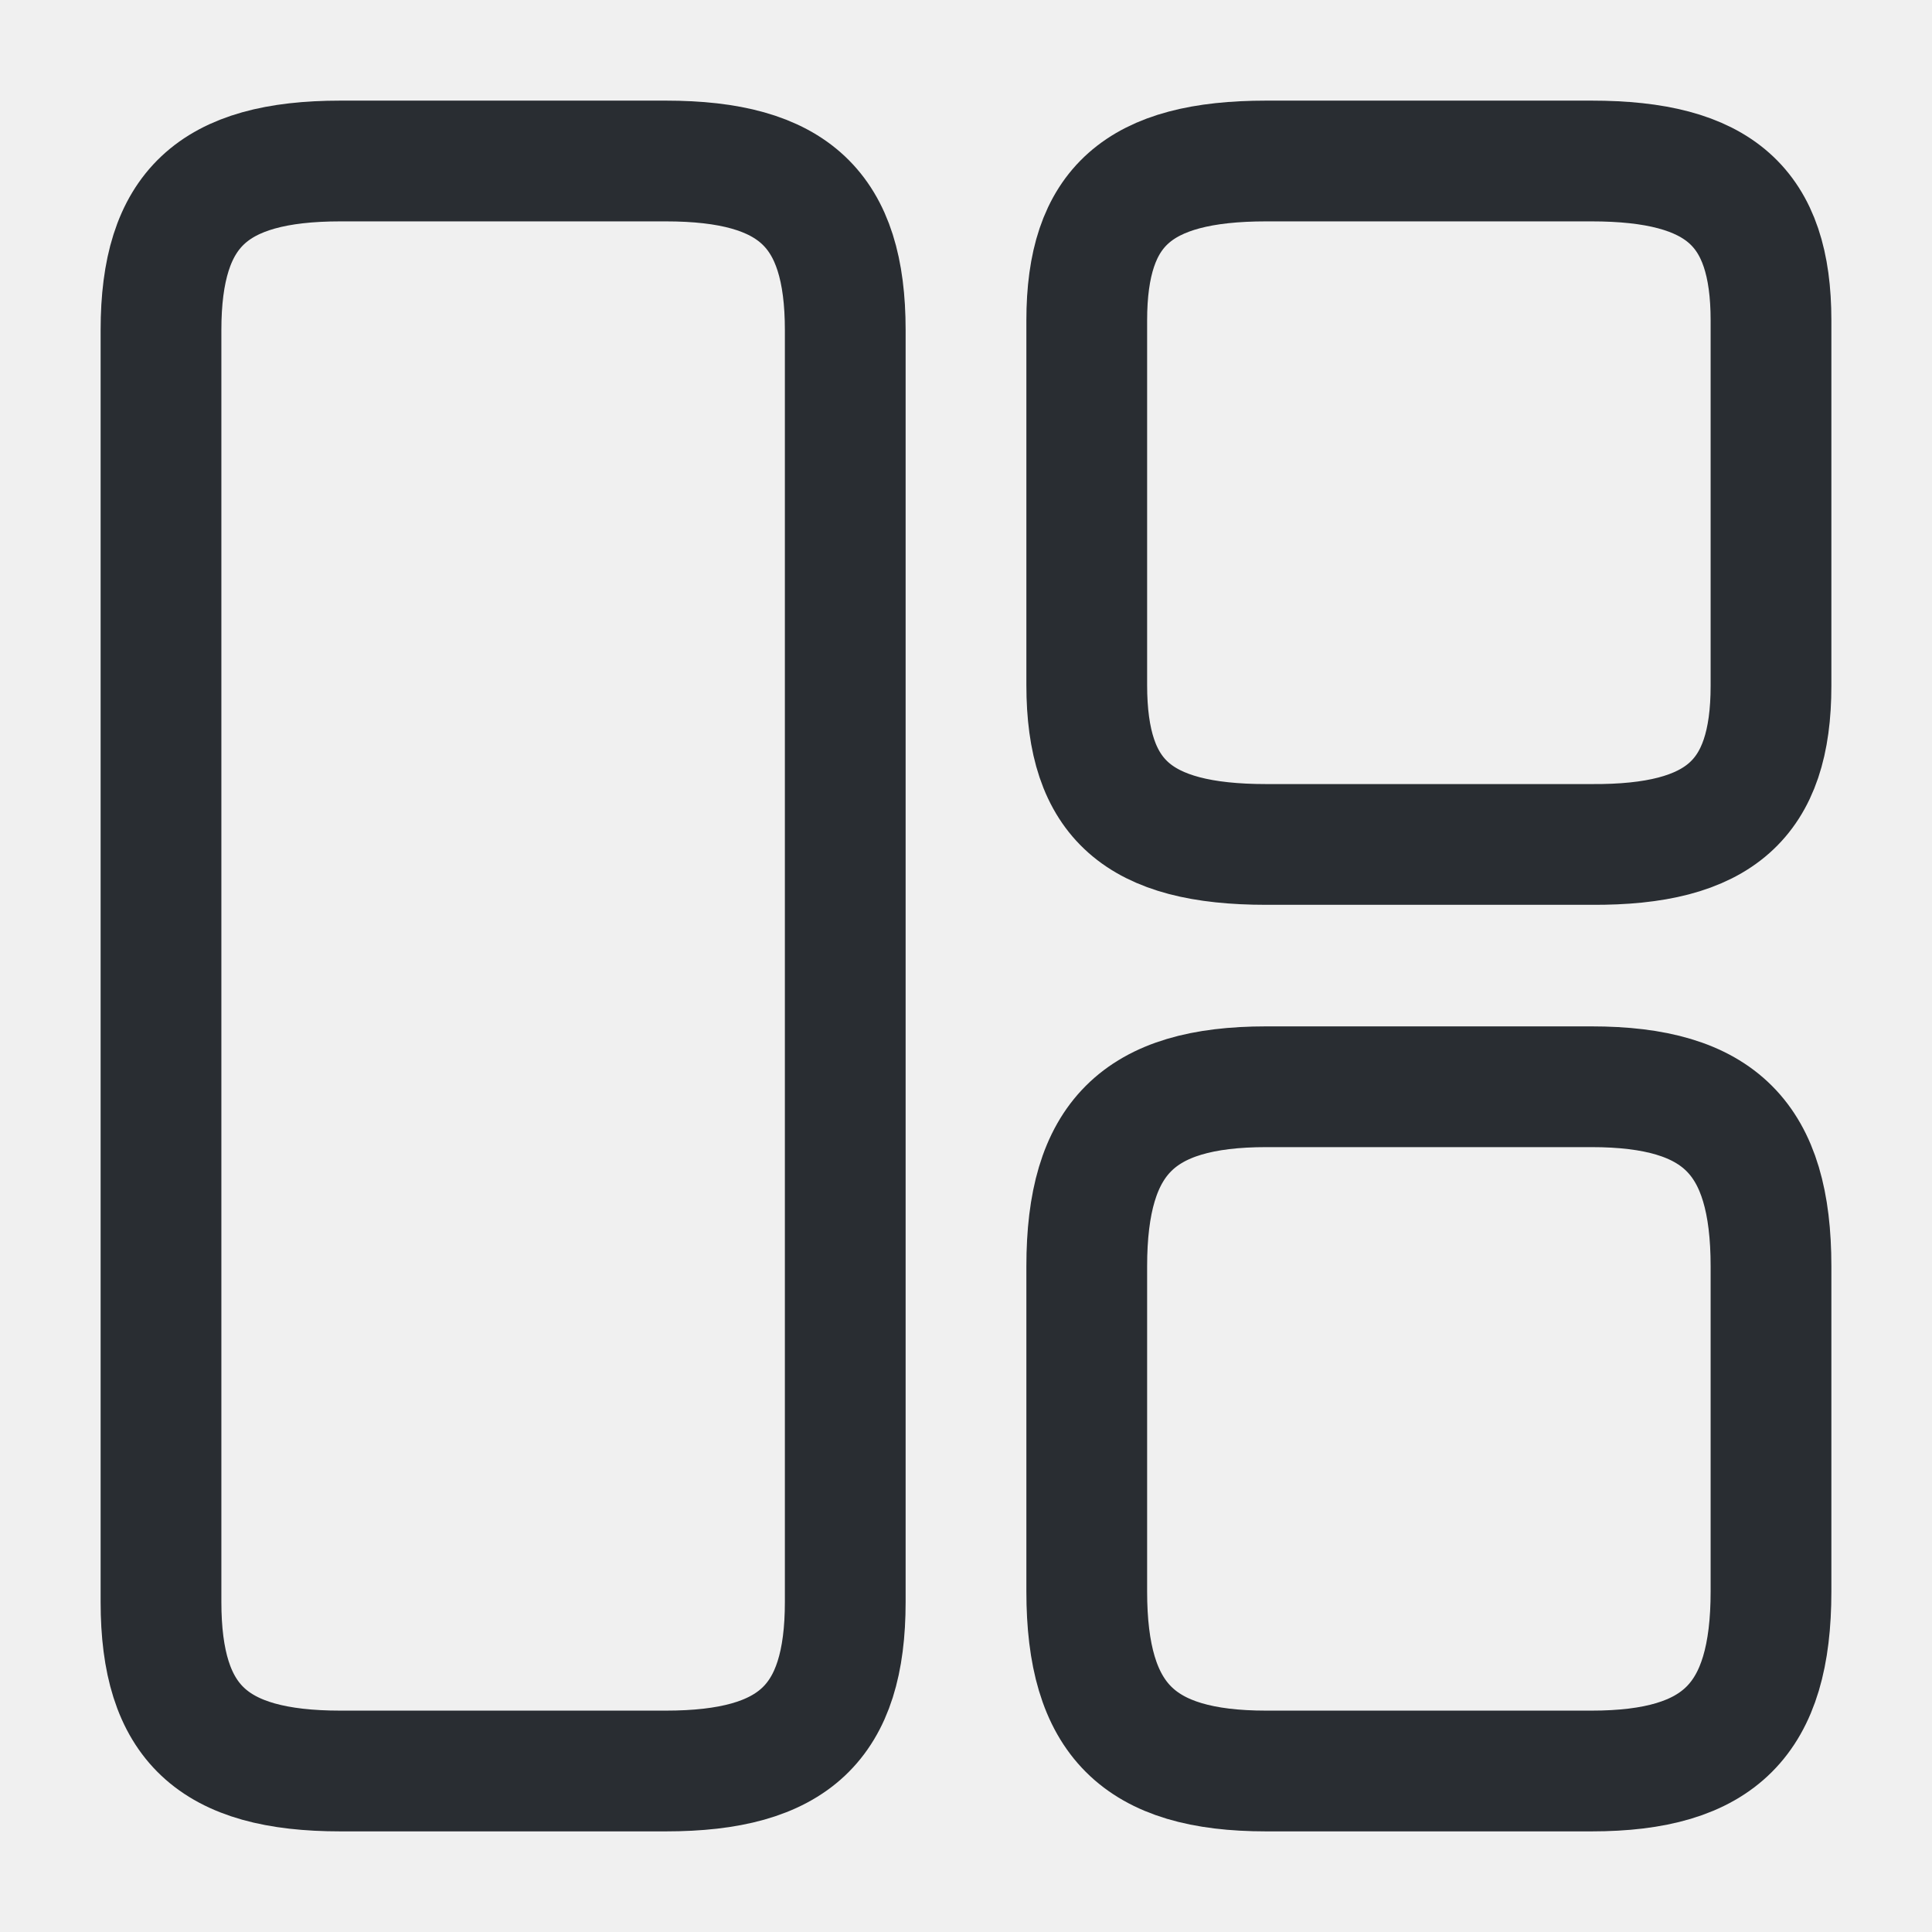
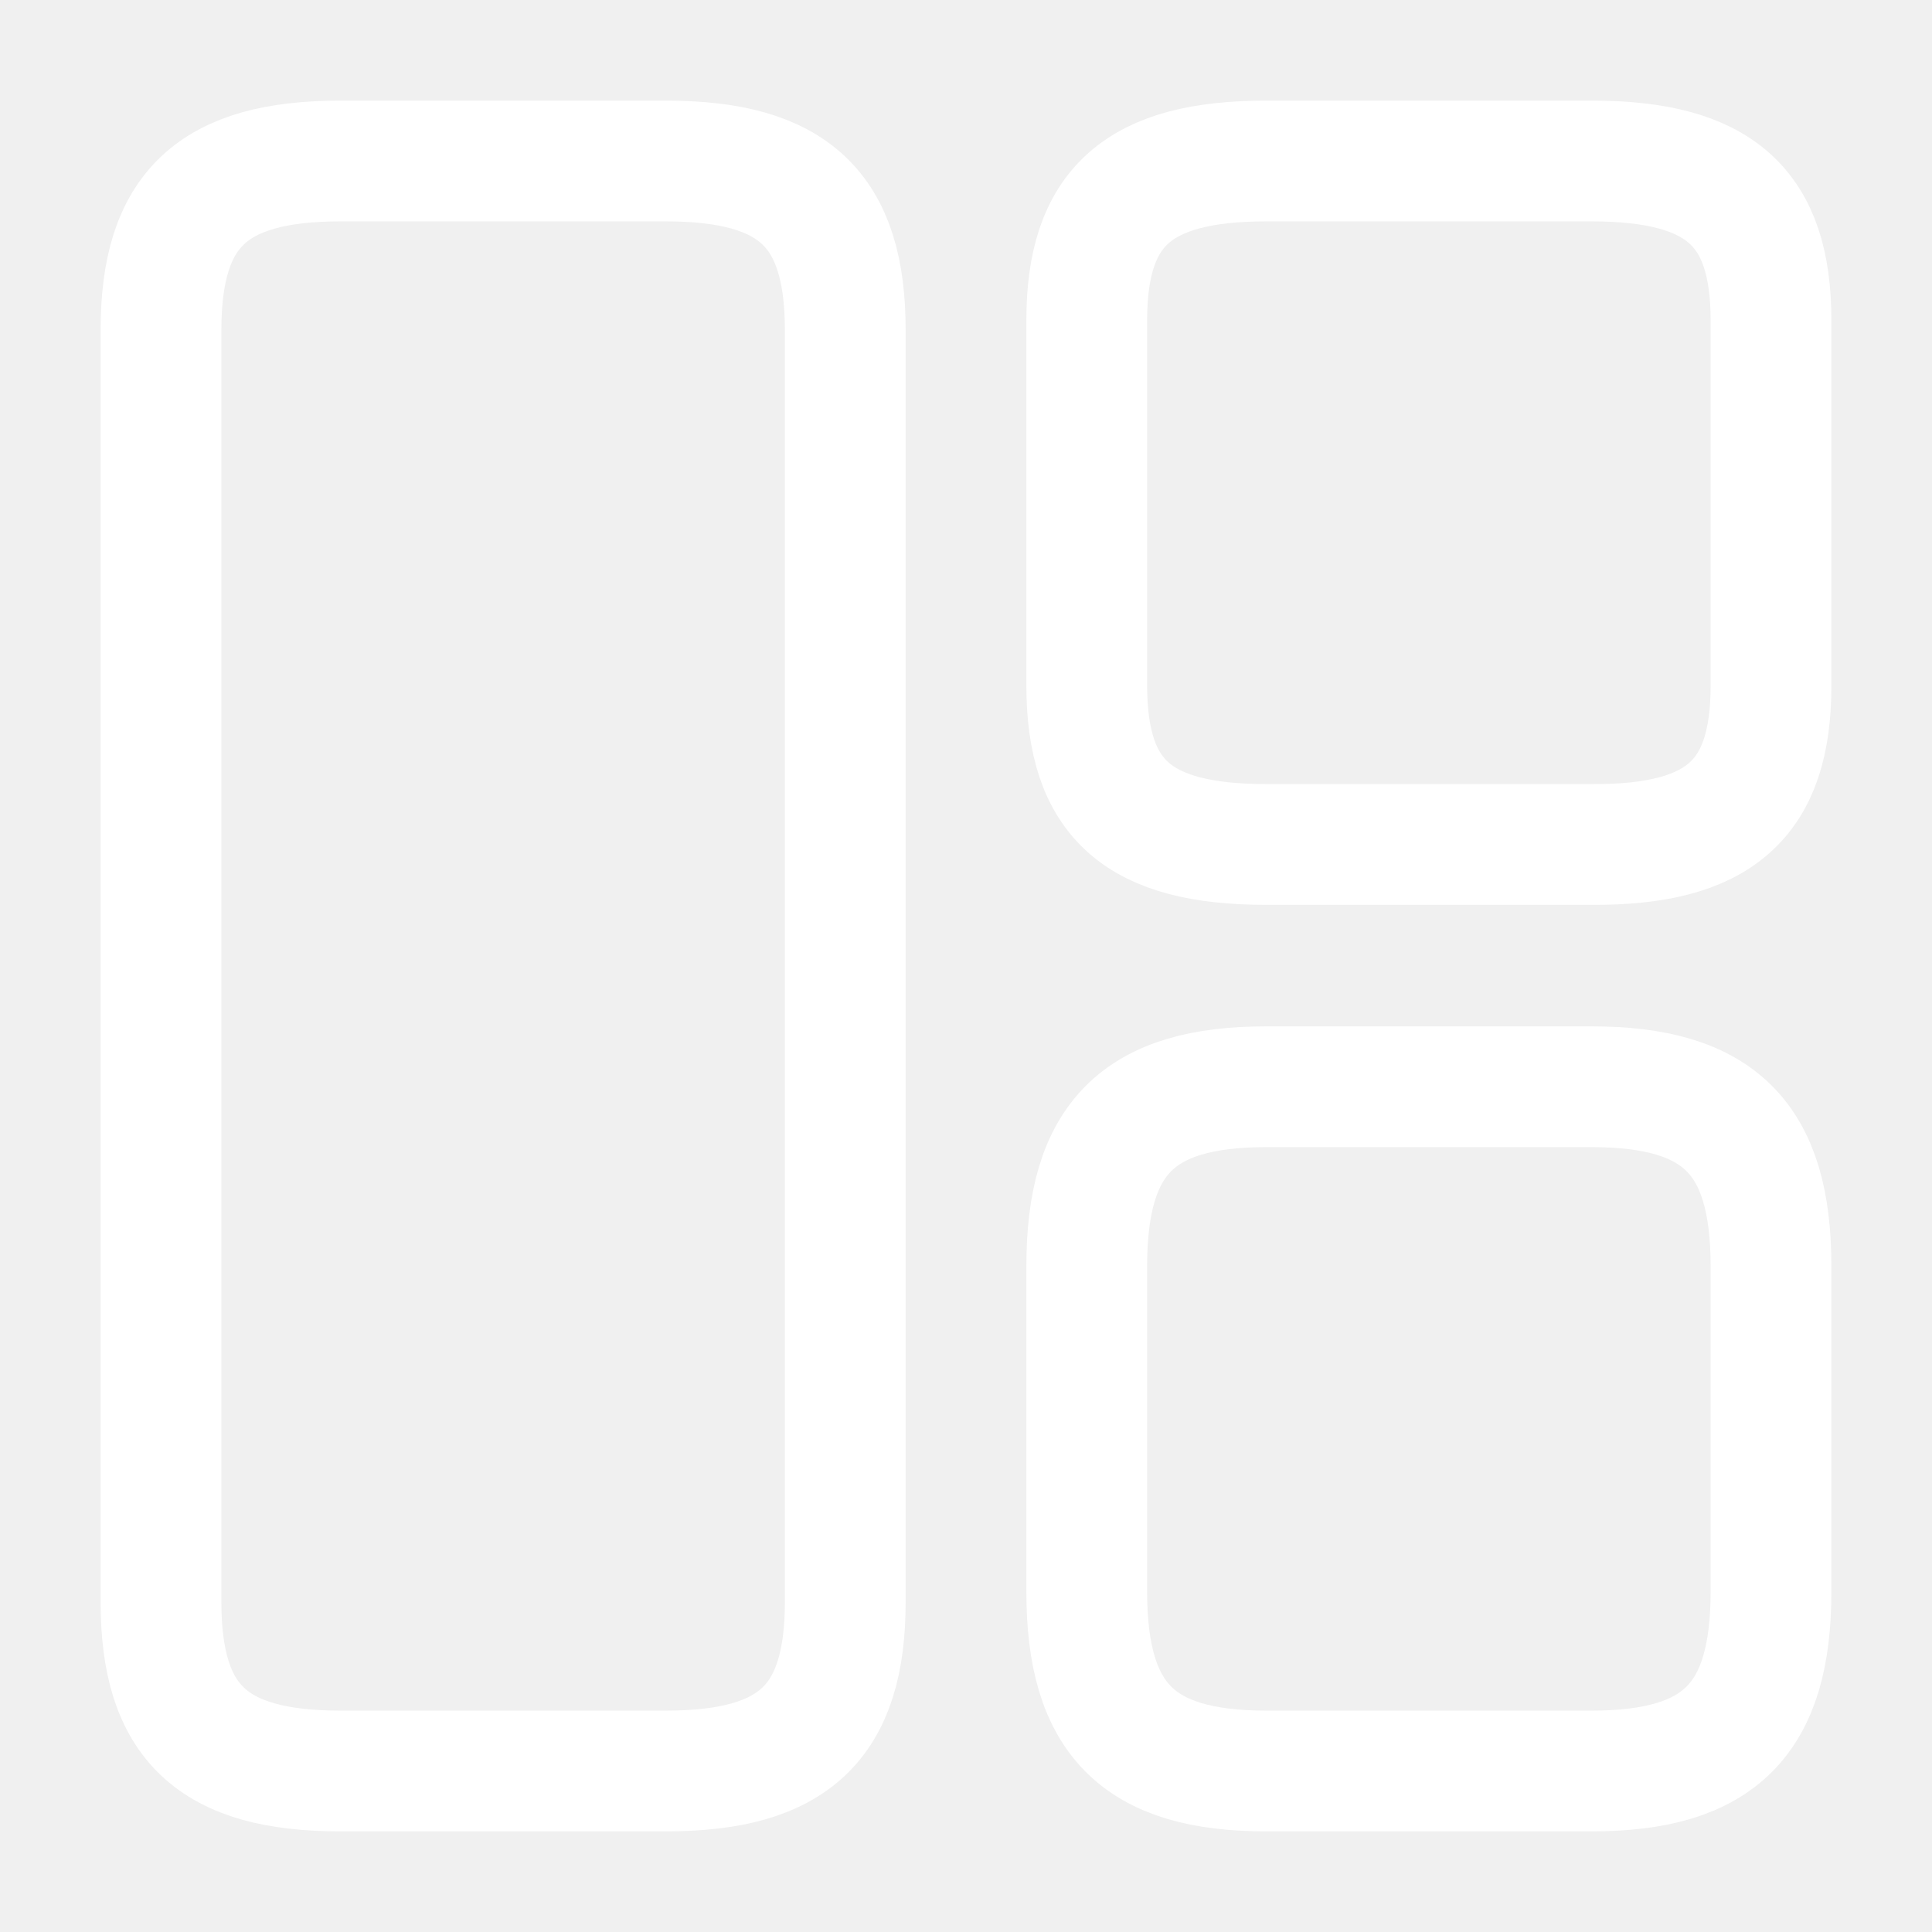
<svg xmlns="http://www.w3.org/2000/svg" width="24" height="24" viewBox="0 0 24 24" fill="none">
-   <path d="M10.5 19.9V4.1C10.5 2.6 9.86 2 8.27 2H4.23C2.64 2 2 2.6 2 4.1V19.9C2 21.4 2.64 22 4.23 22H8.27C9.86 22 10.5 21.4 10.5 19.9Z" stroke="#292D32" stroke-width="1.5" stroke-linecap="round" stroke-linejoin="round" />
-   <path d="M22 8.52V3.98C22 2.57 21.36 2 19.77 2H15.73C14.14 2 13.5 2.57 13.5 3.98V8.51C13.5 9.93 14.14 10.49 15.73 10.49H19.77C21.36 10.5 22 9.93 22 8.52Z" stroke="#292D32" stroke-width="1.5" stroke-linecap="round" stroke-linejoin="round" />
-   <path d="M22 19.77V15.73C22 14.14 21.36 13.5 19.77 13.5H15.73C14.14 13.5 13.5 14.14 13.5 15.73V19.77C13.5 21.36 14.14 22 15.73 22H19.77C21.36 22 22 21.36 22 19.77Z" stroke="#292D32" stroke-width="1.5" stroke-linecap="round" stroke-linejoin="round" />
+   <path d="M10.5 19.9V4.1C10.5 2.6 9.86 2 8.27 2H4.23C2.64 2 2 2.6 2 4.1V19.9C2 21.4 2.64 22 4.23 22H8.27C9.86 22 10.5 21.4 10.5 19.9Z" stroke="#FFFFFF" stroke-width="1.5" stroke-linecap="round" stroke-linejoin="round" />
+   <path d="M22 8.52V3.98C22 2.57 21.36 2 19.77 2H15.73C14.14 2 13.5 2.57 13.5 3.98V8.51C13.5 9.93 14.14 10.49 15.73 10.49H19.77C21.36 10.5 22 9.93 22 8.52Z" stroke="#FFFFFF" stroke-width="1.5" stroke-linecap="round" stroke-linejoin="round" />
+   <path d="M22 19.77V15.73C22 14.14 21.36 13.5 19.77 13.5H15.73C14.14 13.5 13.5 14.14 13.5 15.73V19.77C13.5 21.36 14.14 22 15.73 22H19.77C21.36 22 22 21.36 22 19.77Z" stroke="#FFFFFF" stroke-width="1.5" stroke-linecap="round" stroke-linejoin="round" />
</svg>
